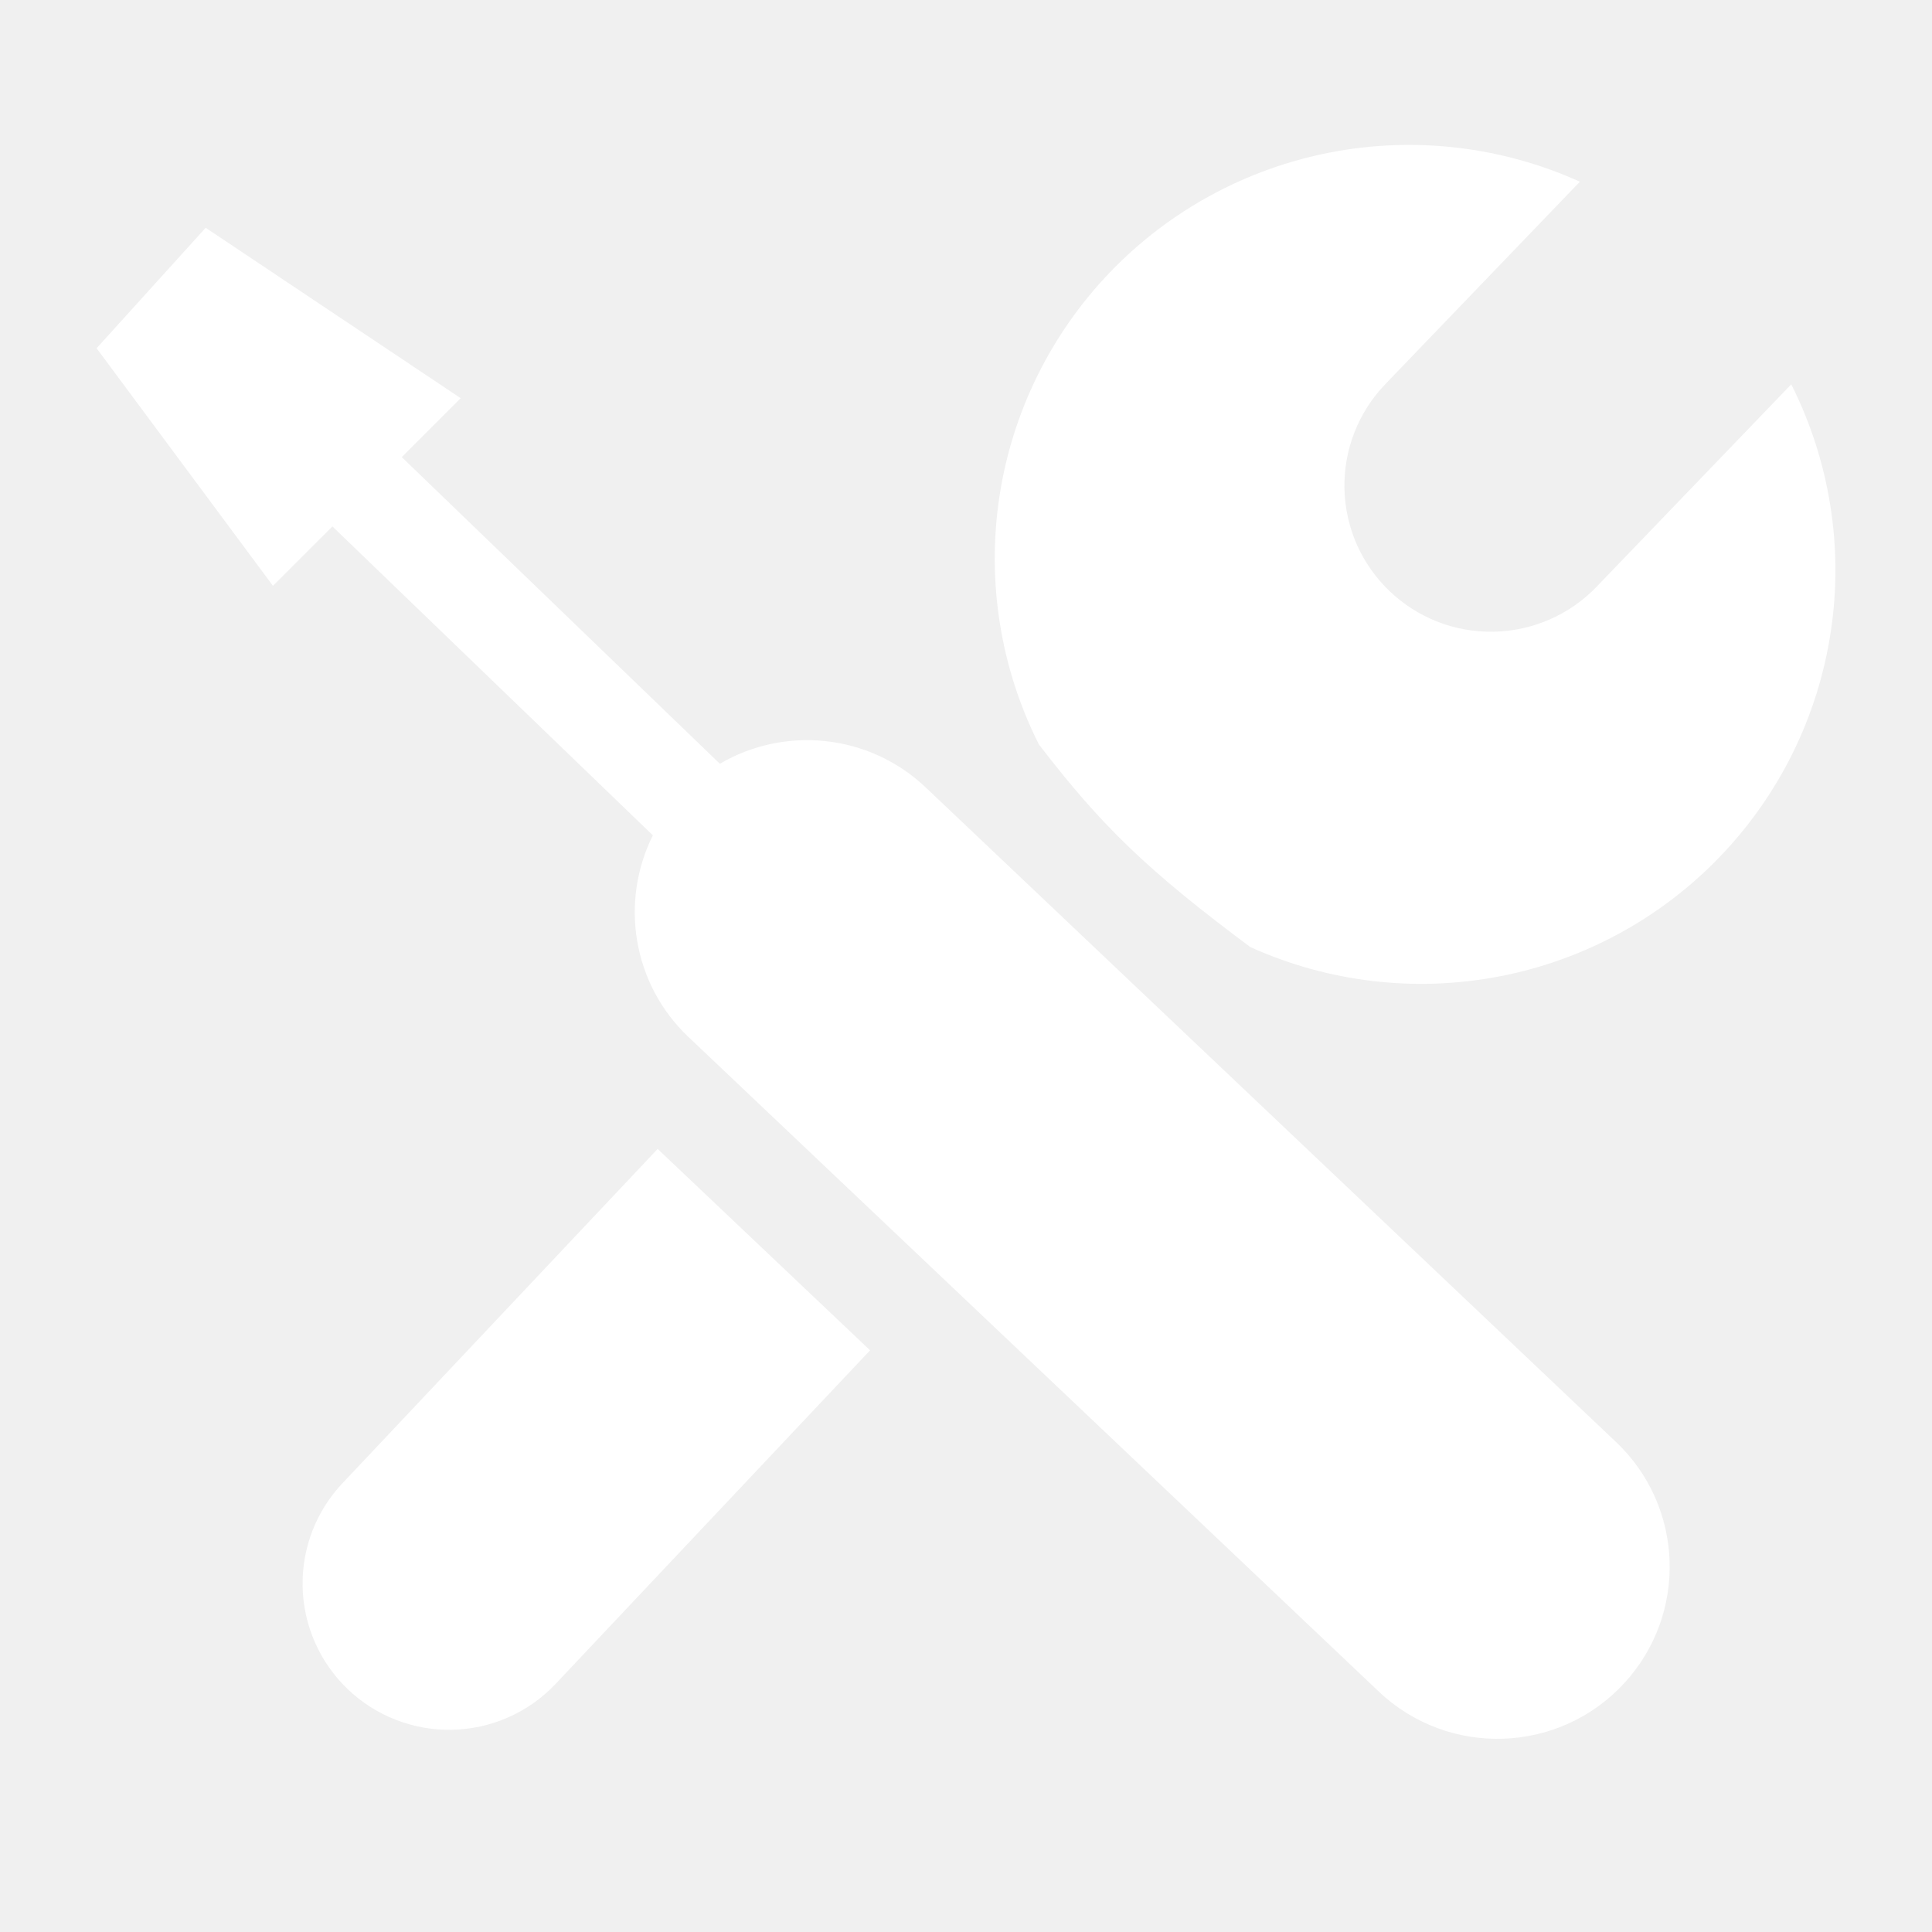
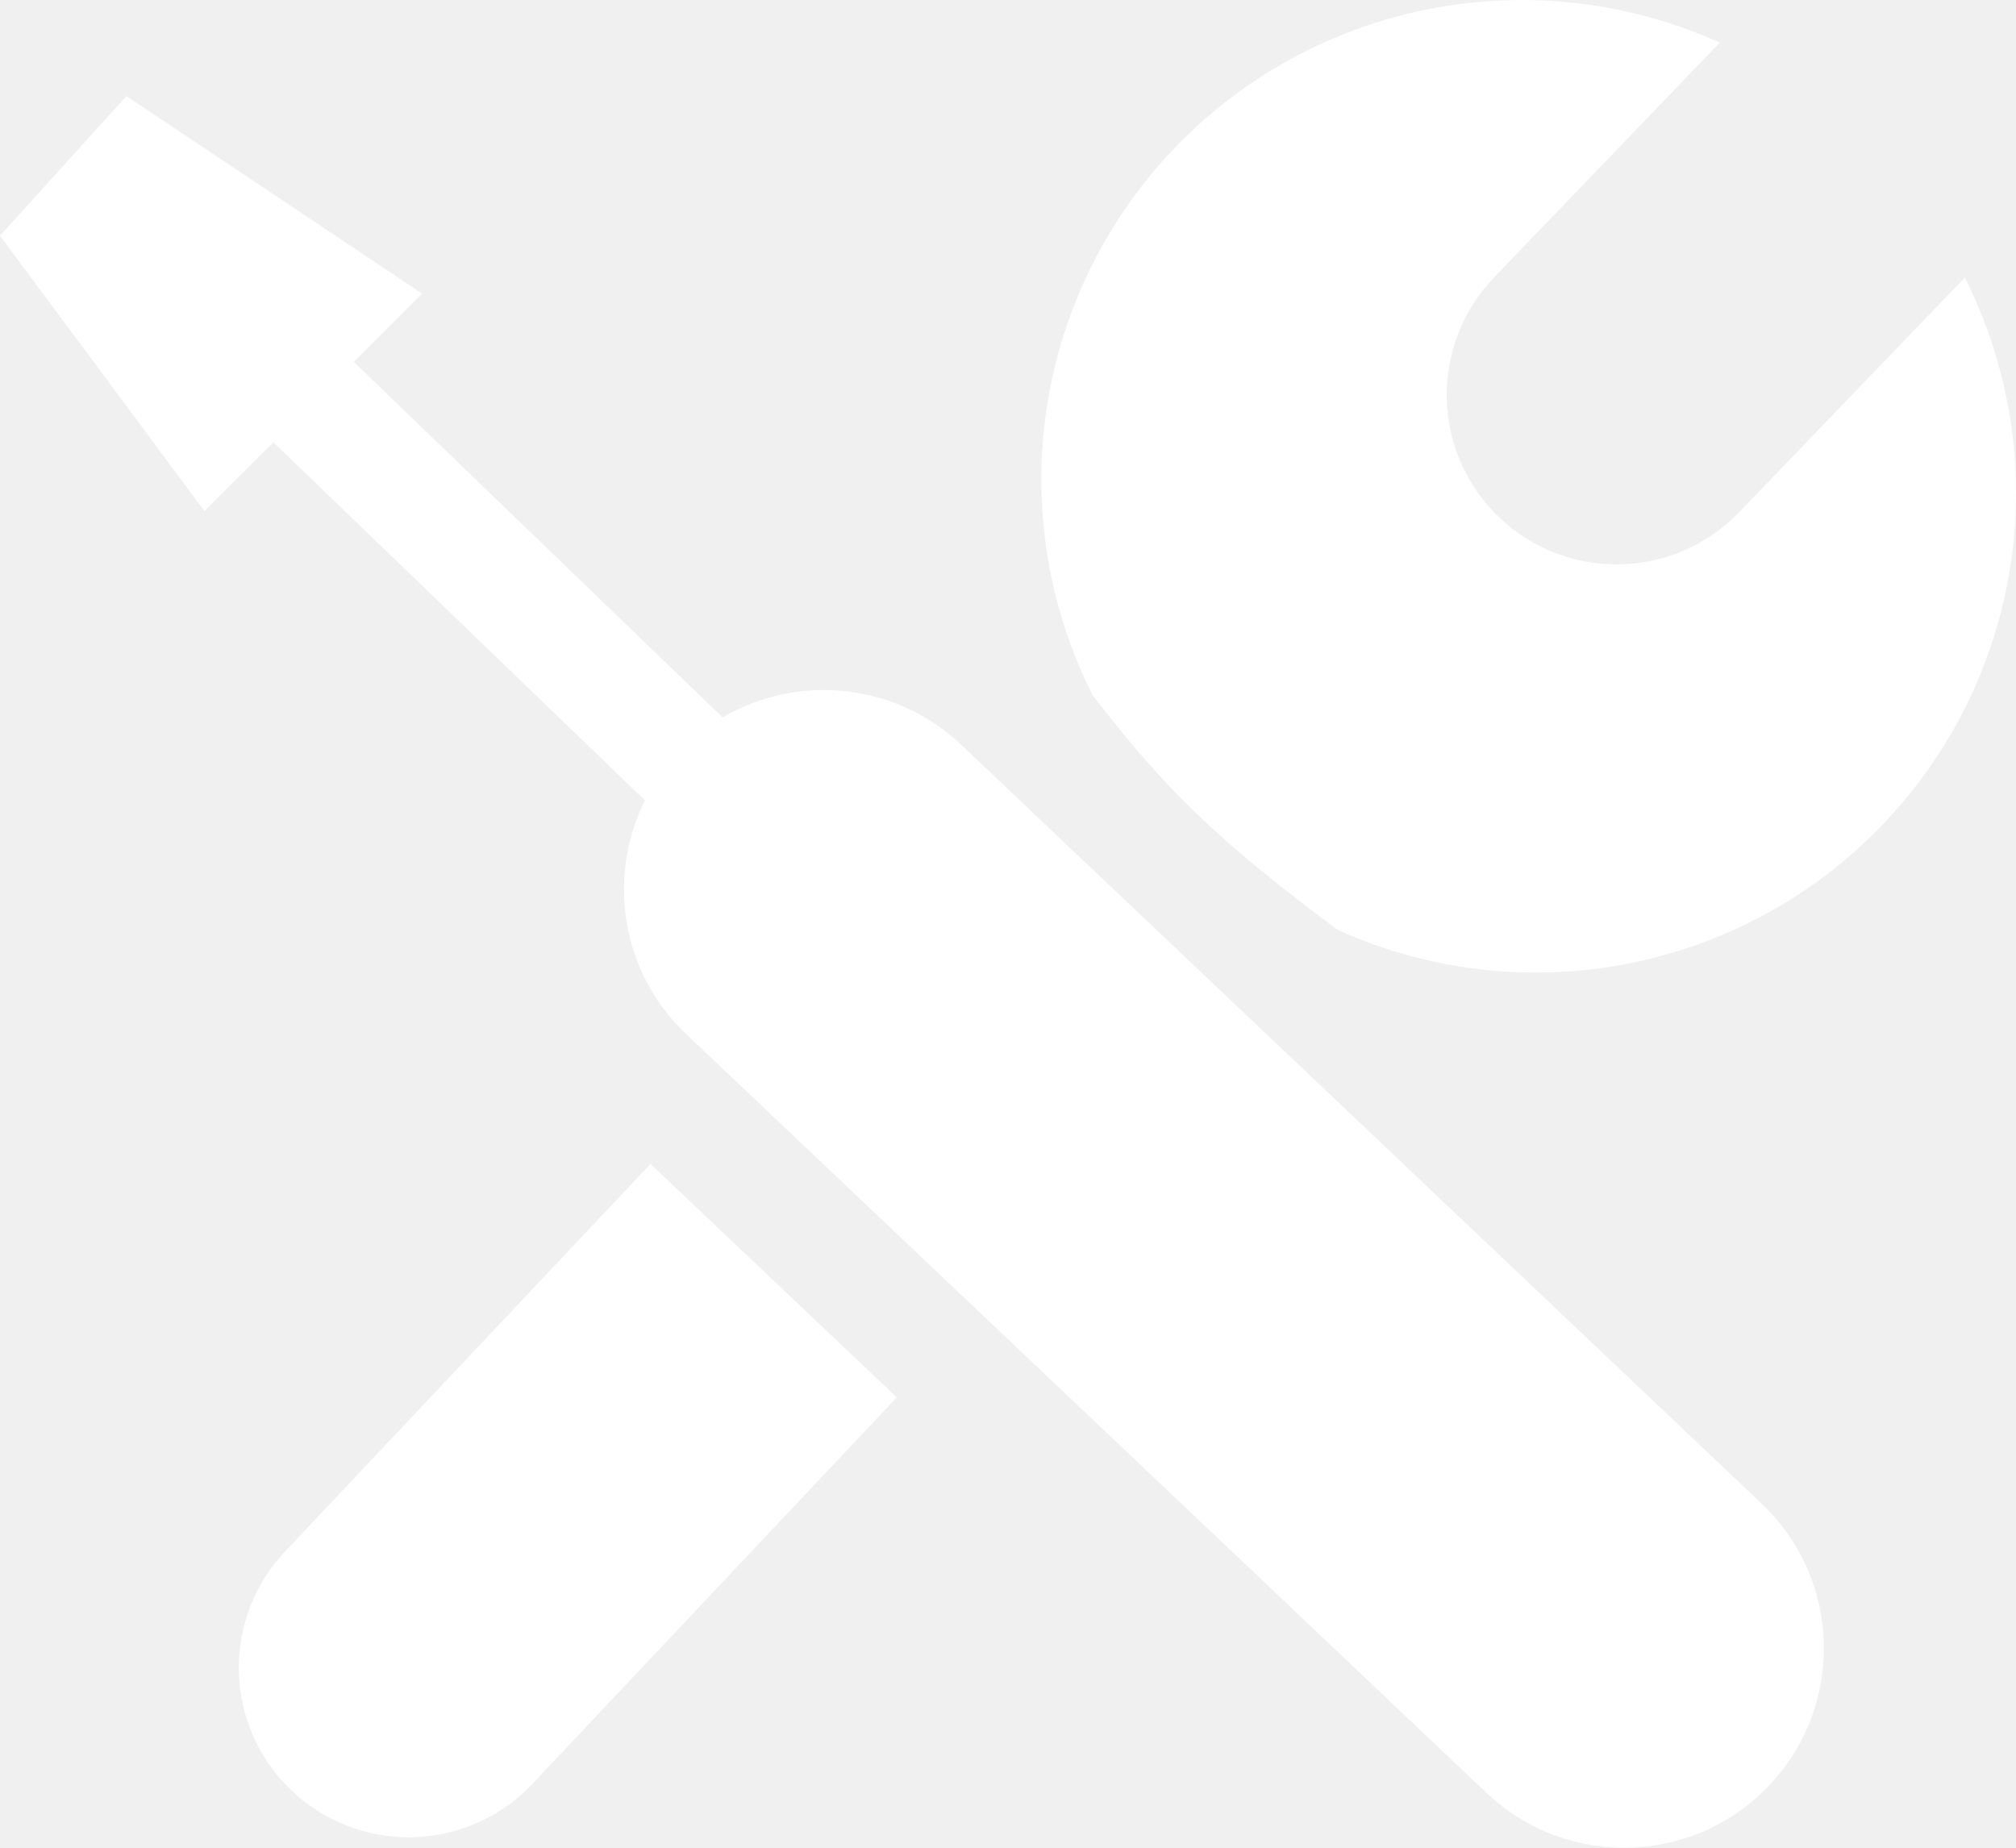
- <svg xmlns="http://www.w3.org/2000/svg" width="40" height="40" viewBox="0 0 40 40" fill="none">
-   <path d="M28.68 7.955C28.123 8.534 27.819 9.311 27.835 10.114C27.87 11.786 29.255 13.113 30.929 13.079C31.733 13.063 32.498 12.728 33.055 12.149L37.086 7.957C37.882 9.539 38.169 11.329 37.904 13.08C37.64 14.832 36.839 16.458 35.61 17.736C34.382 19.014 32.787 19.88 31.045 20.215C29.304 20.55 27.501 20.338 25.885 19.607C23.752 18.019 22.805 17.099 21.509 15.413C20.713 13.831 20.427 12.04 20.691 10.289C20.955 8.538 21.756 6.911 22.985 5.633C24.213 4.356 25.808 3.49 27.55 3.155C29.291 2.82 31.094 3.032 32.71 3.762L28.68 7.955Z" fill="white" />
-   <path d="M13.616 23.787L18.014 27.957L11.485 34.883C10.928 35.462 10.163 35.797 9.359 35.813C8.555 35.83 7.777 35.526 7.197 34.97C6.617 34.414 6.281 33.65 6.265 32.847C6.249 32.044 6.552 31.268 7.109 30.689L13.616 23.787Z" fill="white" />
-   <path d="M19.166 16.303L33.458 29.855C34.871 31.194 34.946 33.418 33.627 34.85C32.278 36.314 29.99 36.391 28.545 35.021L14.253 21.469C13.089 20.366 12.833 18.662 13.517 17.295L6.882 10.899L5.651 12.129L2 7.21L4.258 4.716L9.538 8.244L8.318 9.464L14.904 15.813C16.238 15.03 17.984 15.183 19.166 16.303Z" fill="white" />
+ <svg xmlns="http://www.w3.org/2000/svg" width="36" height="33" viewBox="0 0 36 33" fill="none">
+   <path d="M26.68 4.955C26.123 5.534 25.819 6.311 25.835 7.114C25.87 8.786 27.255 10.113 28.929 10.079C29.733 10.063 30.498 9.728 31.055 9.149L35.086 4.957C35.882 6.539 36.169 8.329 35.904 10.08C35.64 11.832 34.839 13.458 33.61 14.736C32.382 16.014 30.787 16.88 29.045 17.215C27.304 17.55 25.501 17.338 23.885 16.607C21.752 15.019 20.805 14.099 19.509 12.413C18.713 10.831 18.427 9.041 18.691 7.289C18.955 5.538 19.756 3.911 20.985 2.633C22.213 1.356 23.808 0.49 25.55 0.155C27.291 -0.18 29.094 0.032 30.71 0.762L26.68 4.955Z" fill="white" />
+   <path d="M11.616 20.787L16.014 24.957L9.485 31.883C8.928 32.462 8.163 32.797 7.359 32.813C6.555 32.83 5.777 32.526 5.197 31.97C4.617 31.414 4.281 30.65 4.265 29.847C4.249 29.044 4.552 28.268 5.109 27.689L11.616 20.787Z" fill="white" />
+   <path d="M17.166 13.303L31.458 26.855C32.871 28.194 32.946 30.418 31.627 31.85C30.278 33.314 27.99 33.391 26.545 32.021L12.253 18.469C11.089 17.366 10.833 15.662 11.517 14.295L4.882 7.899L3.651 9.129L0 4.21L2.258 1.716L7.538 5.244L6.318 6.464L12.904 12.813C14.238 12.03 15.984 12.183 17.166 13.303Z" fill="white" />
</svg>
